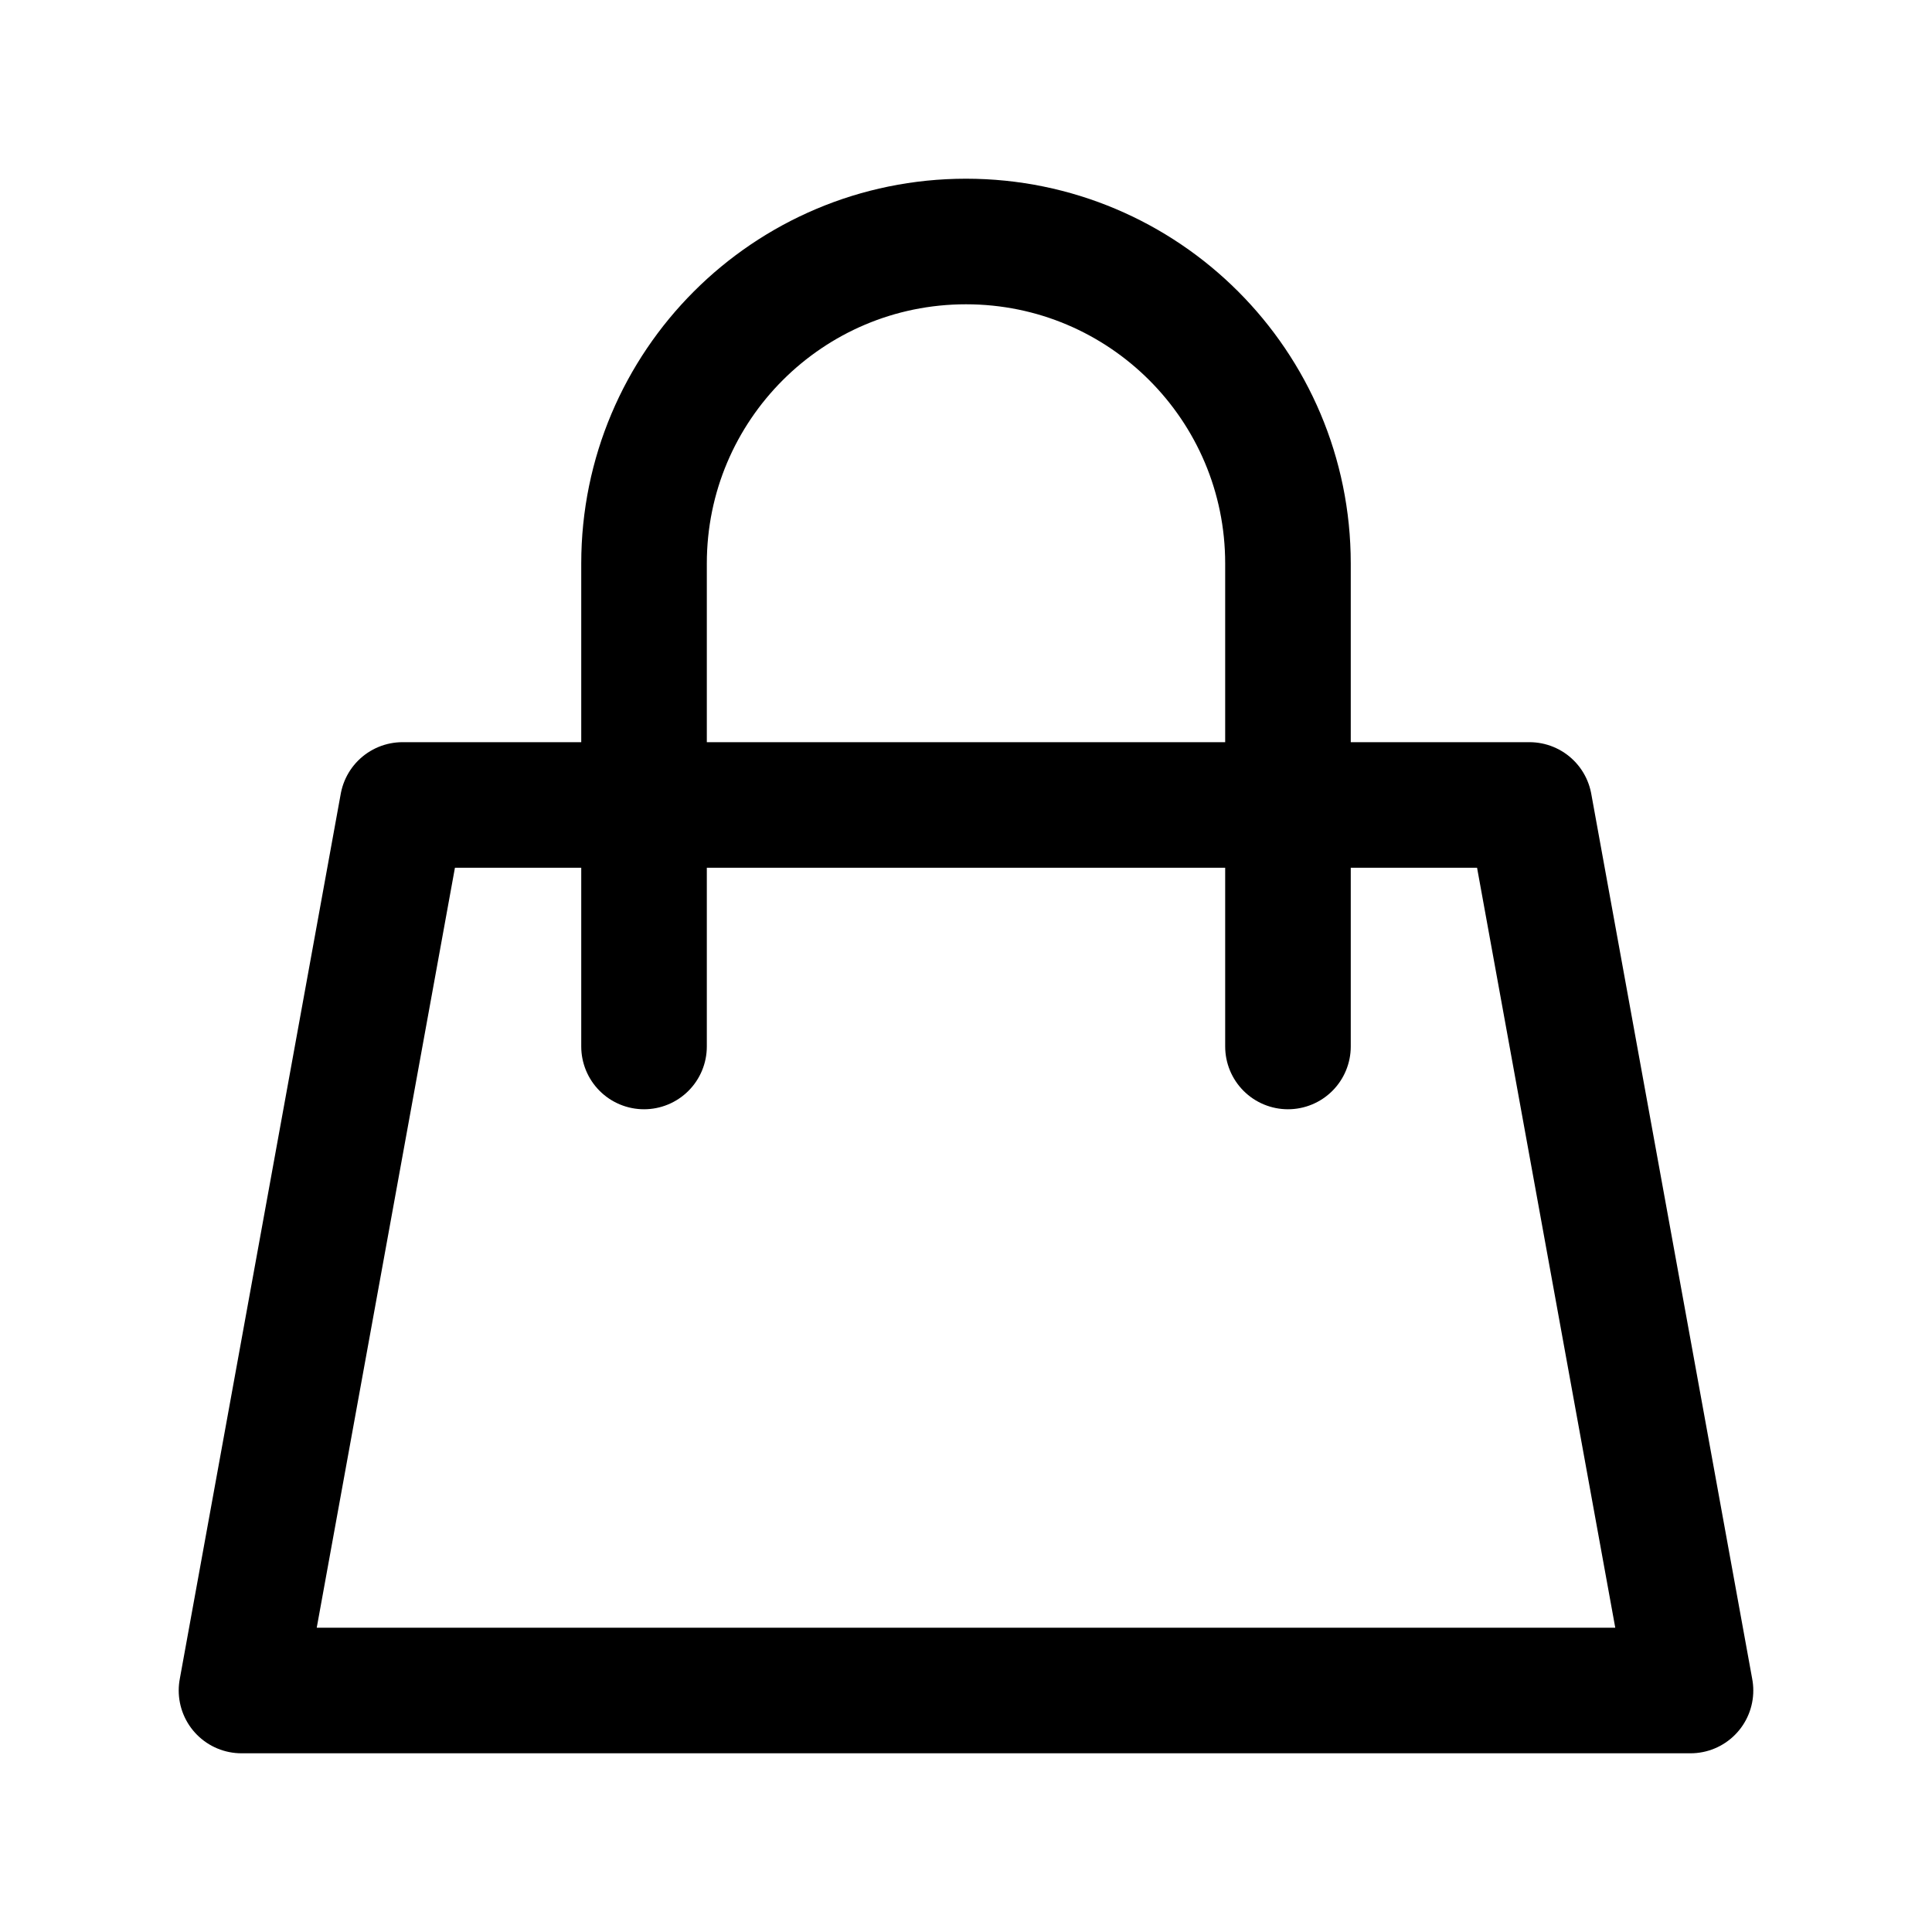
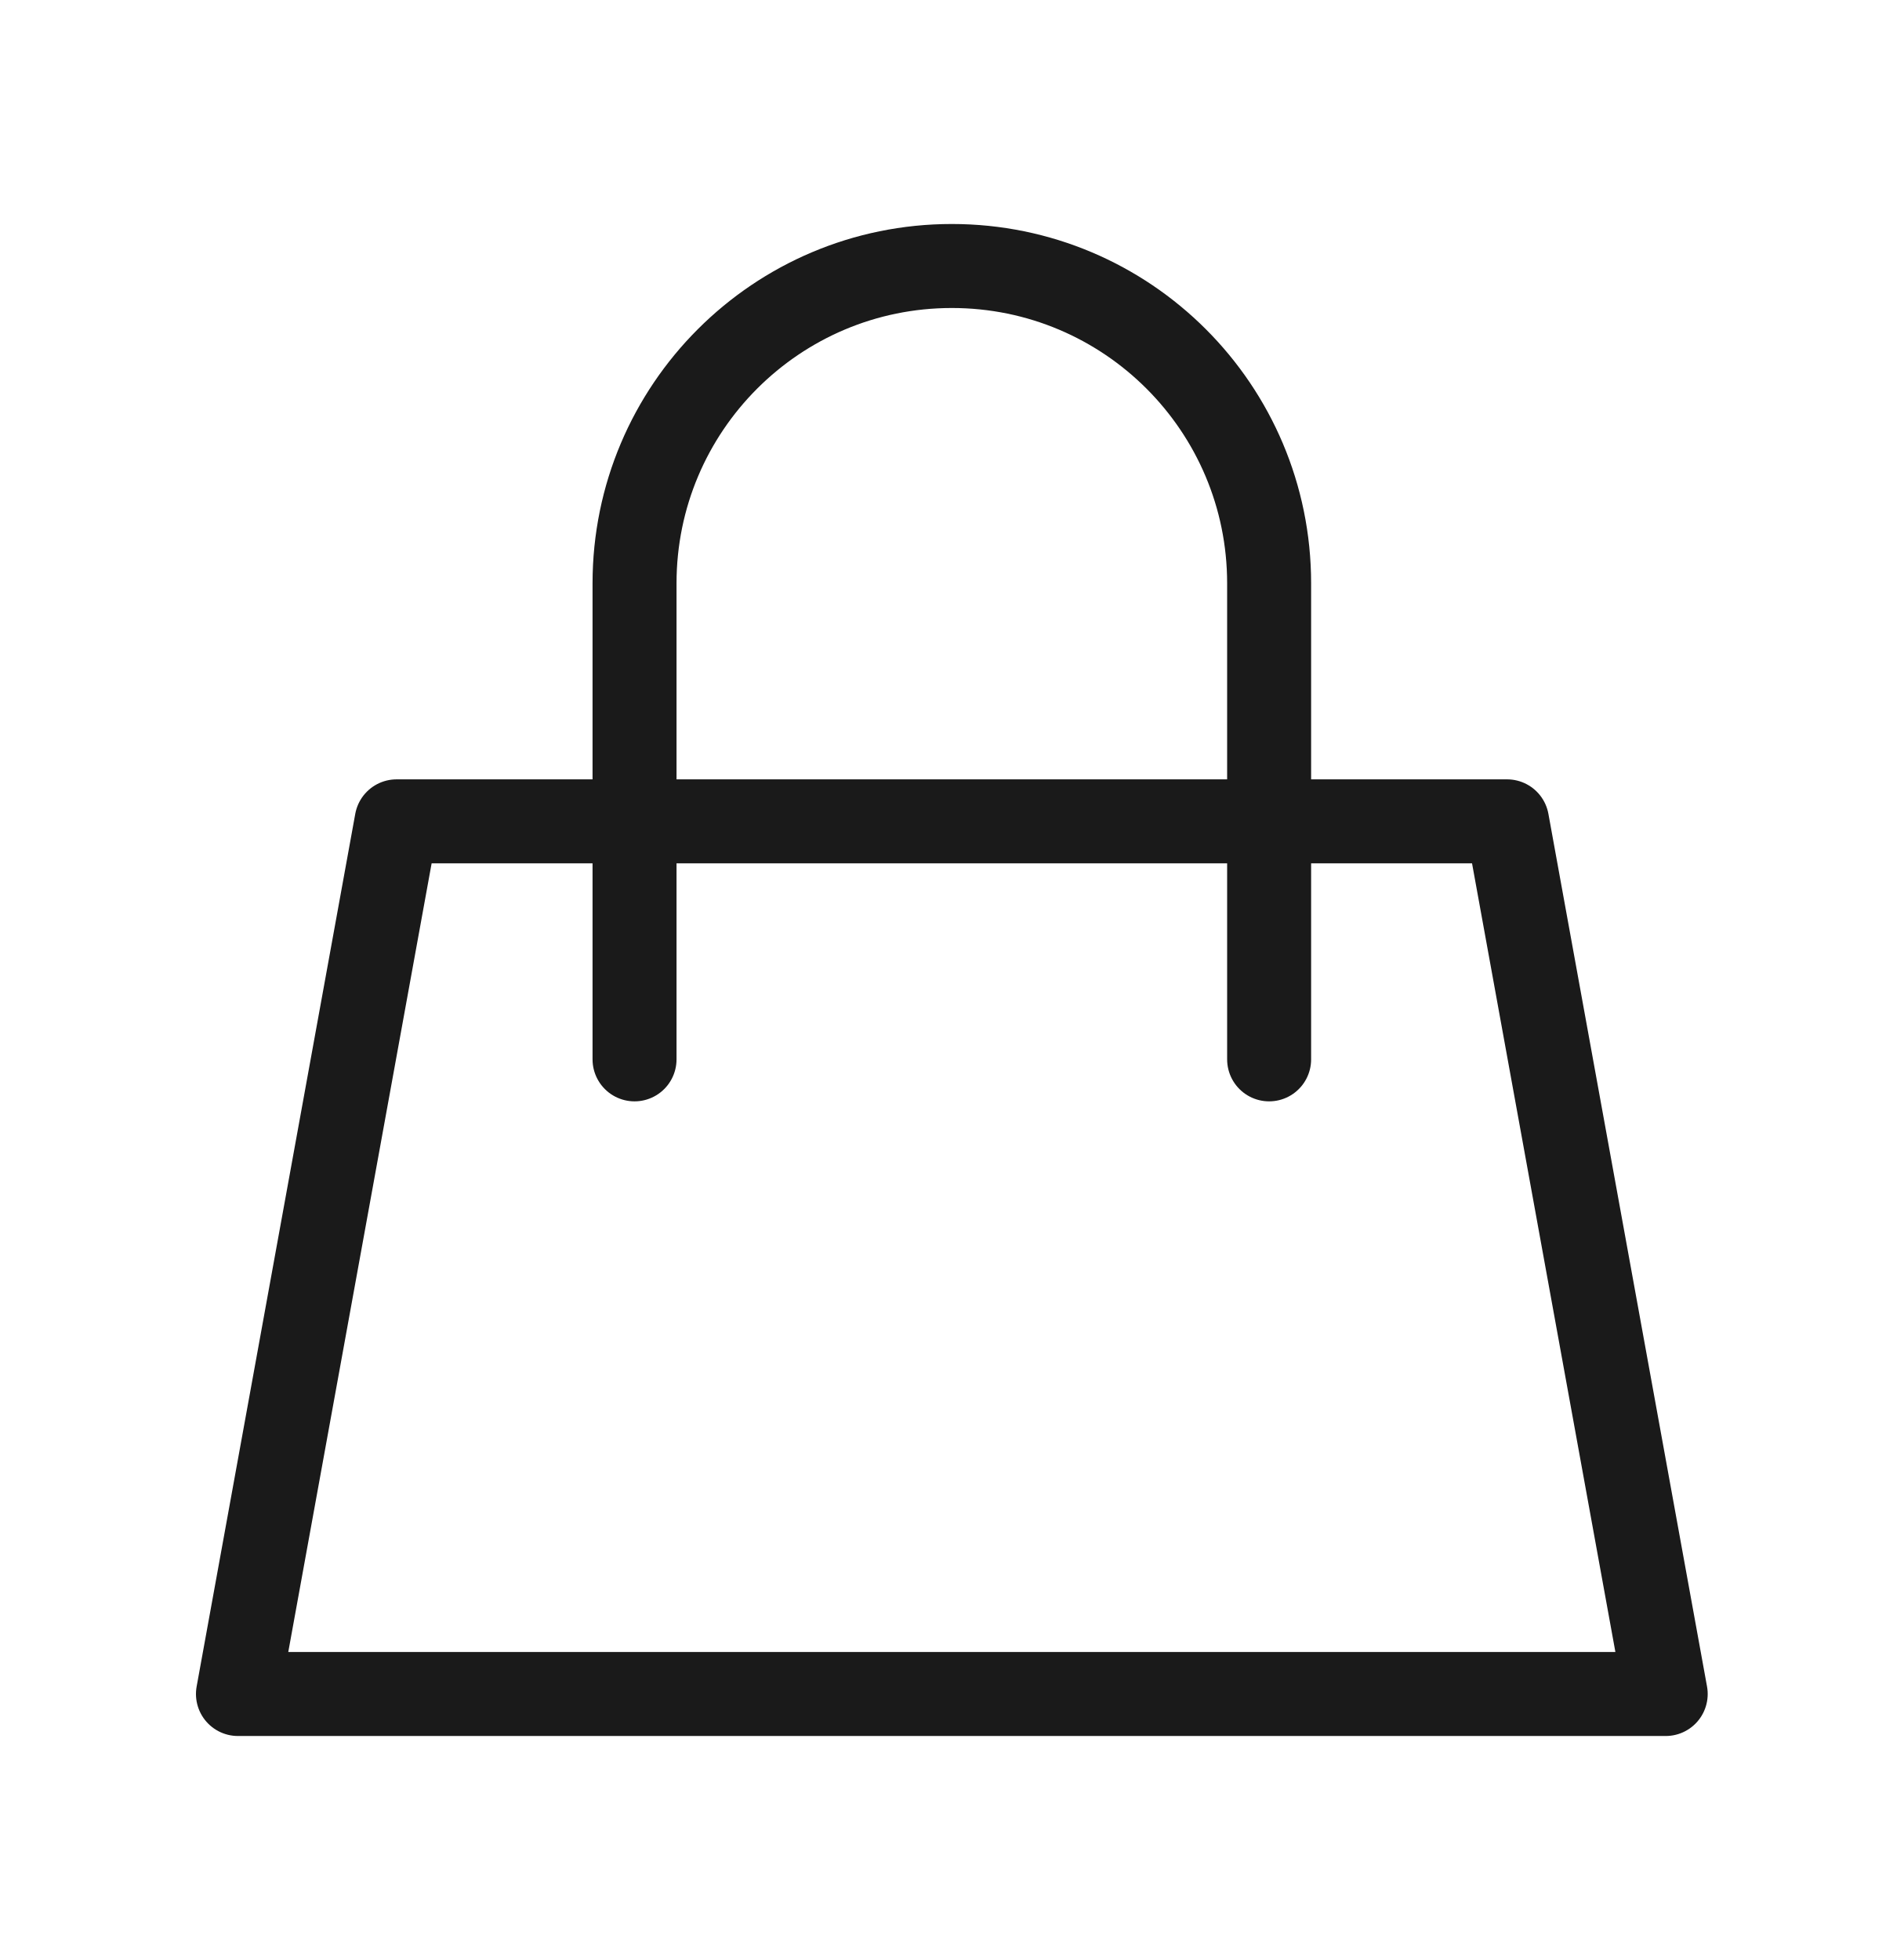
- <svg xmlns="http://www.w3.org/2000/svg" width="20" height="20" viewBox="0 0 20 20" fill="none">
-   <path d="M6.667 8.333H4.167L2.5 17.5H17.5L15.833 8.333H13.333M6.667 8.333V5.833C6.667 3.992 8.159 2.5 10 2.5V2.5C11.841 2.5 13.333 3.992 13.333 5.833V8.333M6.667 8.333H13.333M6.667 8.333V10.833M13.333 8.333V10.833" stroke="black" stroke-width="1.3" stroke-linecap="round" stroke-linejoin="round" />
+ <svg xmlns="http://www.w3.org/2000/svg" width="34" height="35" viewBox="0 0 34 35" fill="none">
+   <g id="Bag">
+     <path id="Rectangle" d="M11.333 14.667H7.083L4.25 30.25H29.75L26.917 14.667H22.667M11.333 14.667V10.417C11.333 7.287 13.87 4.75 17 4.75V4.75C20.13 4.75 22.667 7.287 22.667 10.417V14.667M11.333 14.667H22.667M11.333 14.667V18.917M22.667 14.667V18.917" stroke="#1A1A1A" stroke-width="1.5" stroke-linecap="round" stroke-linejoin="round" />
+   </g>
</svg>
